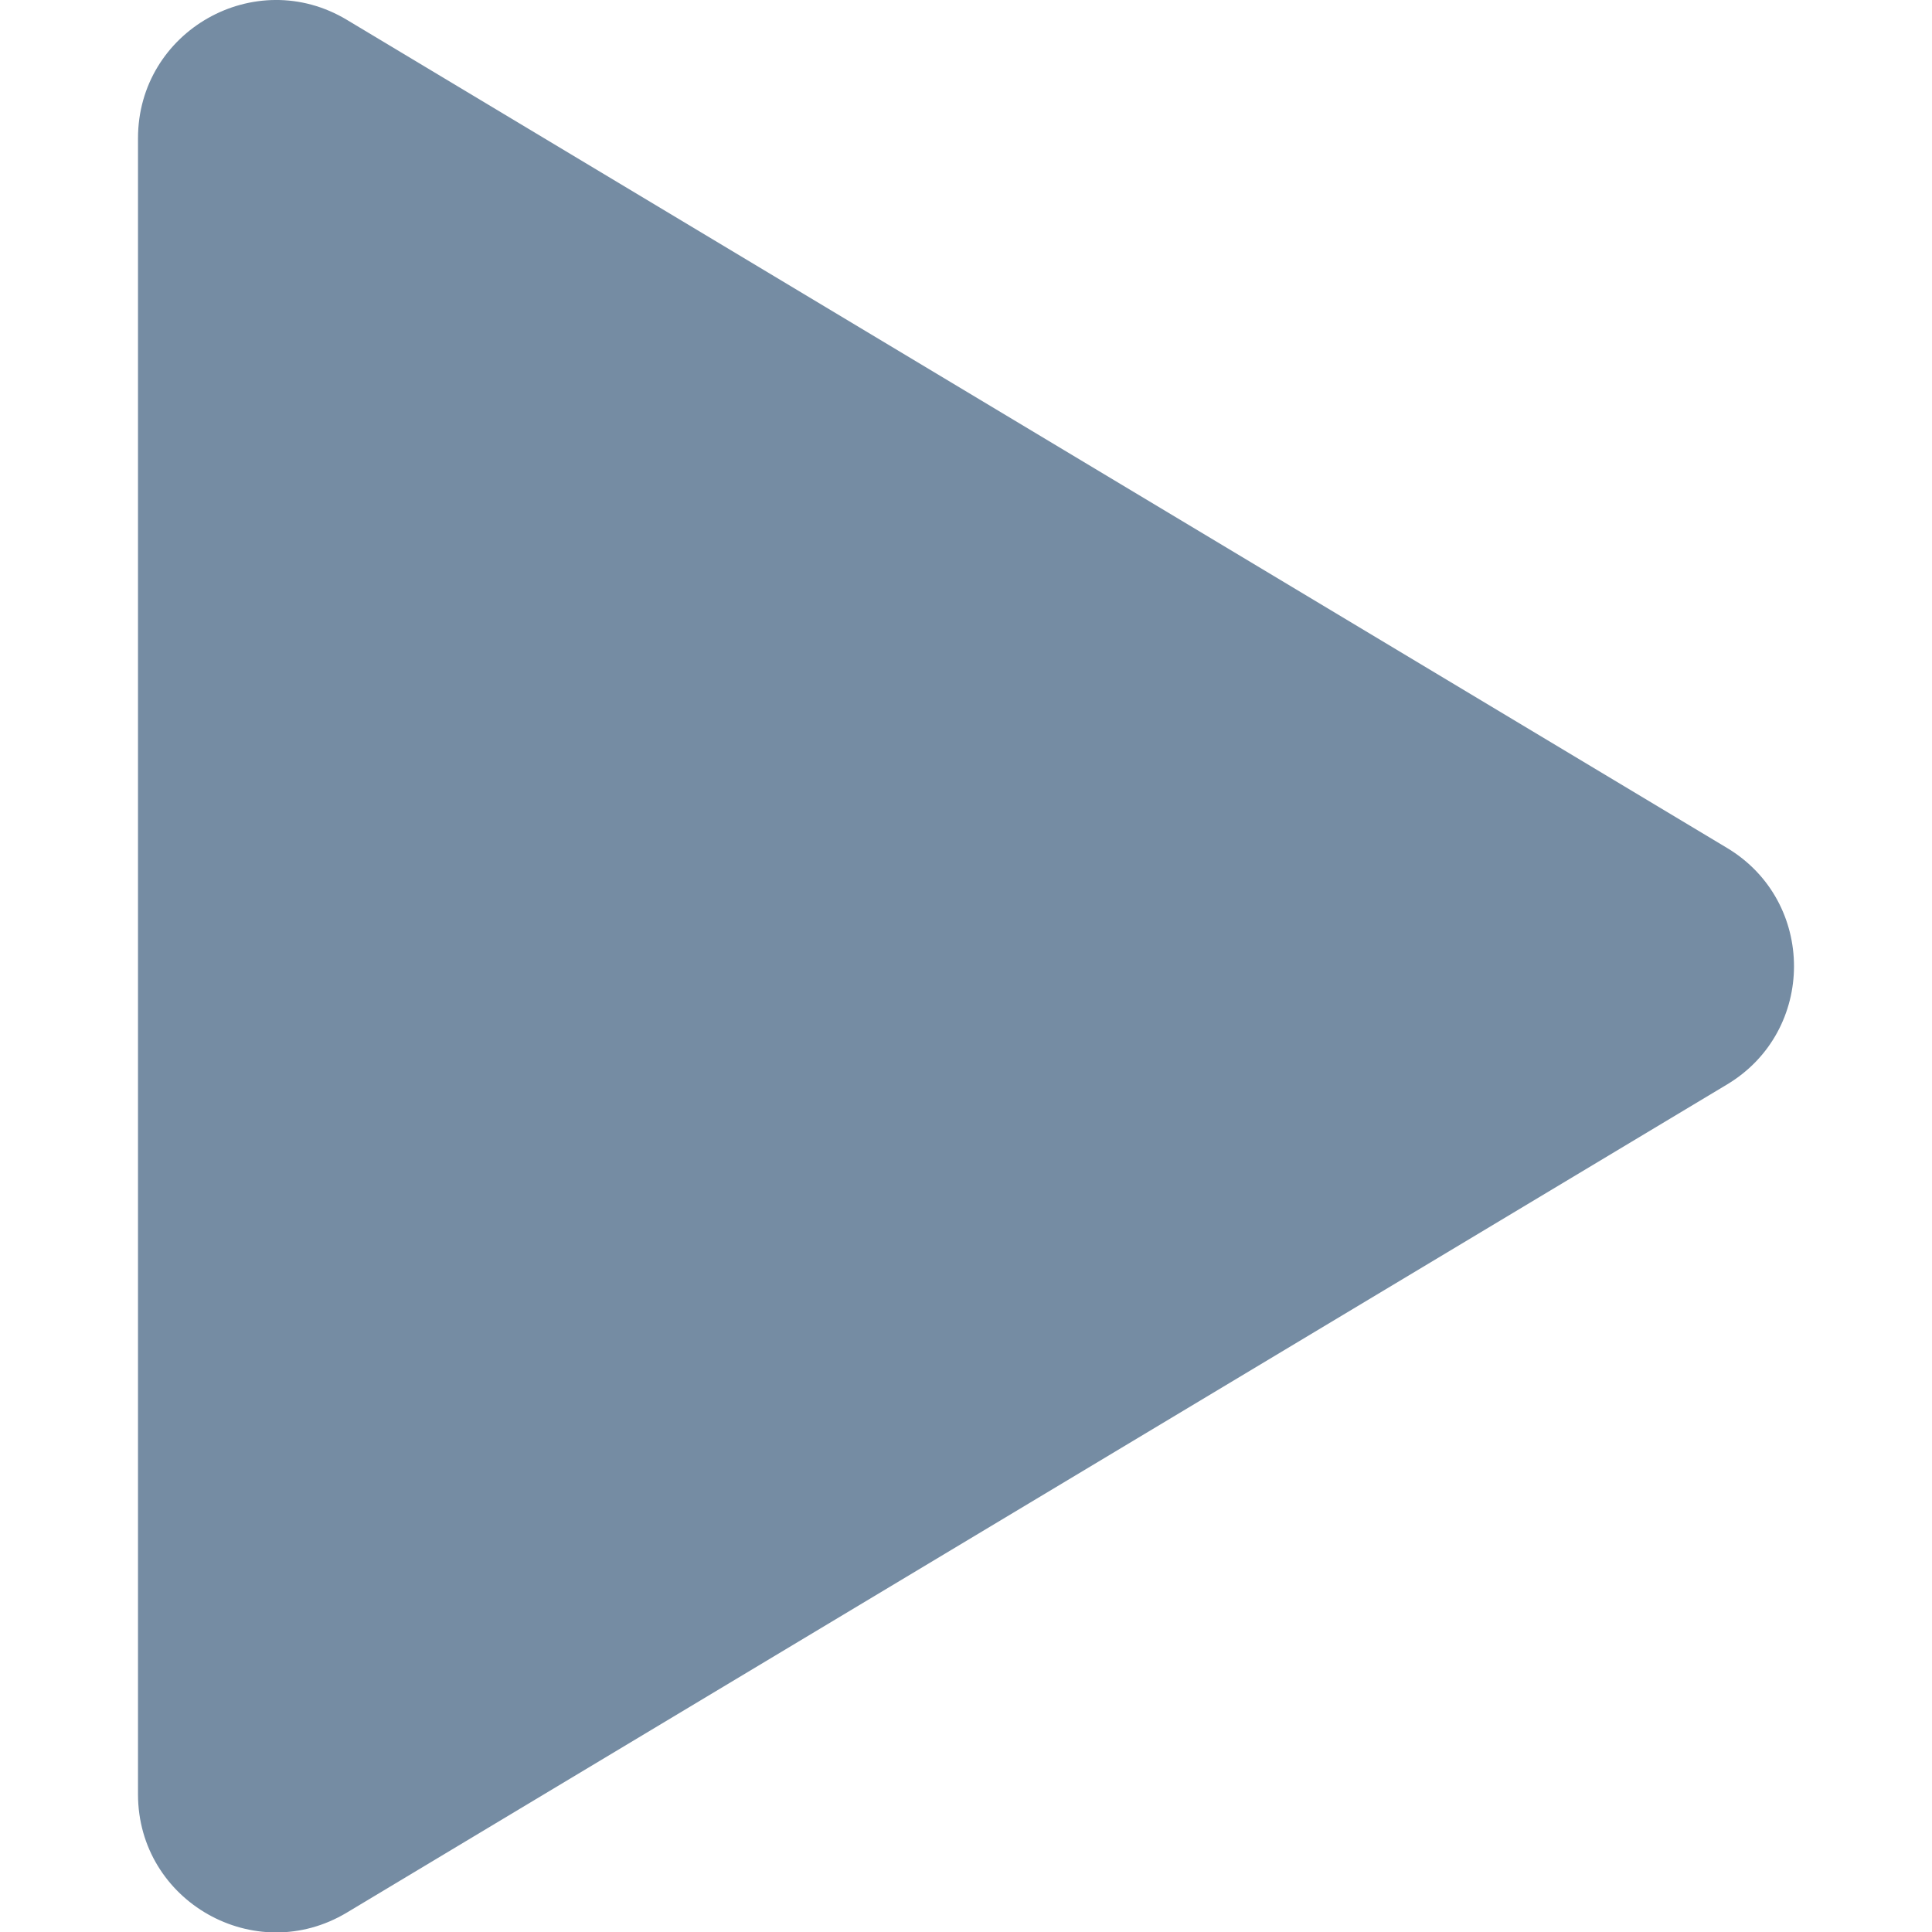
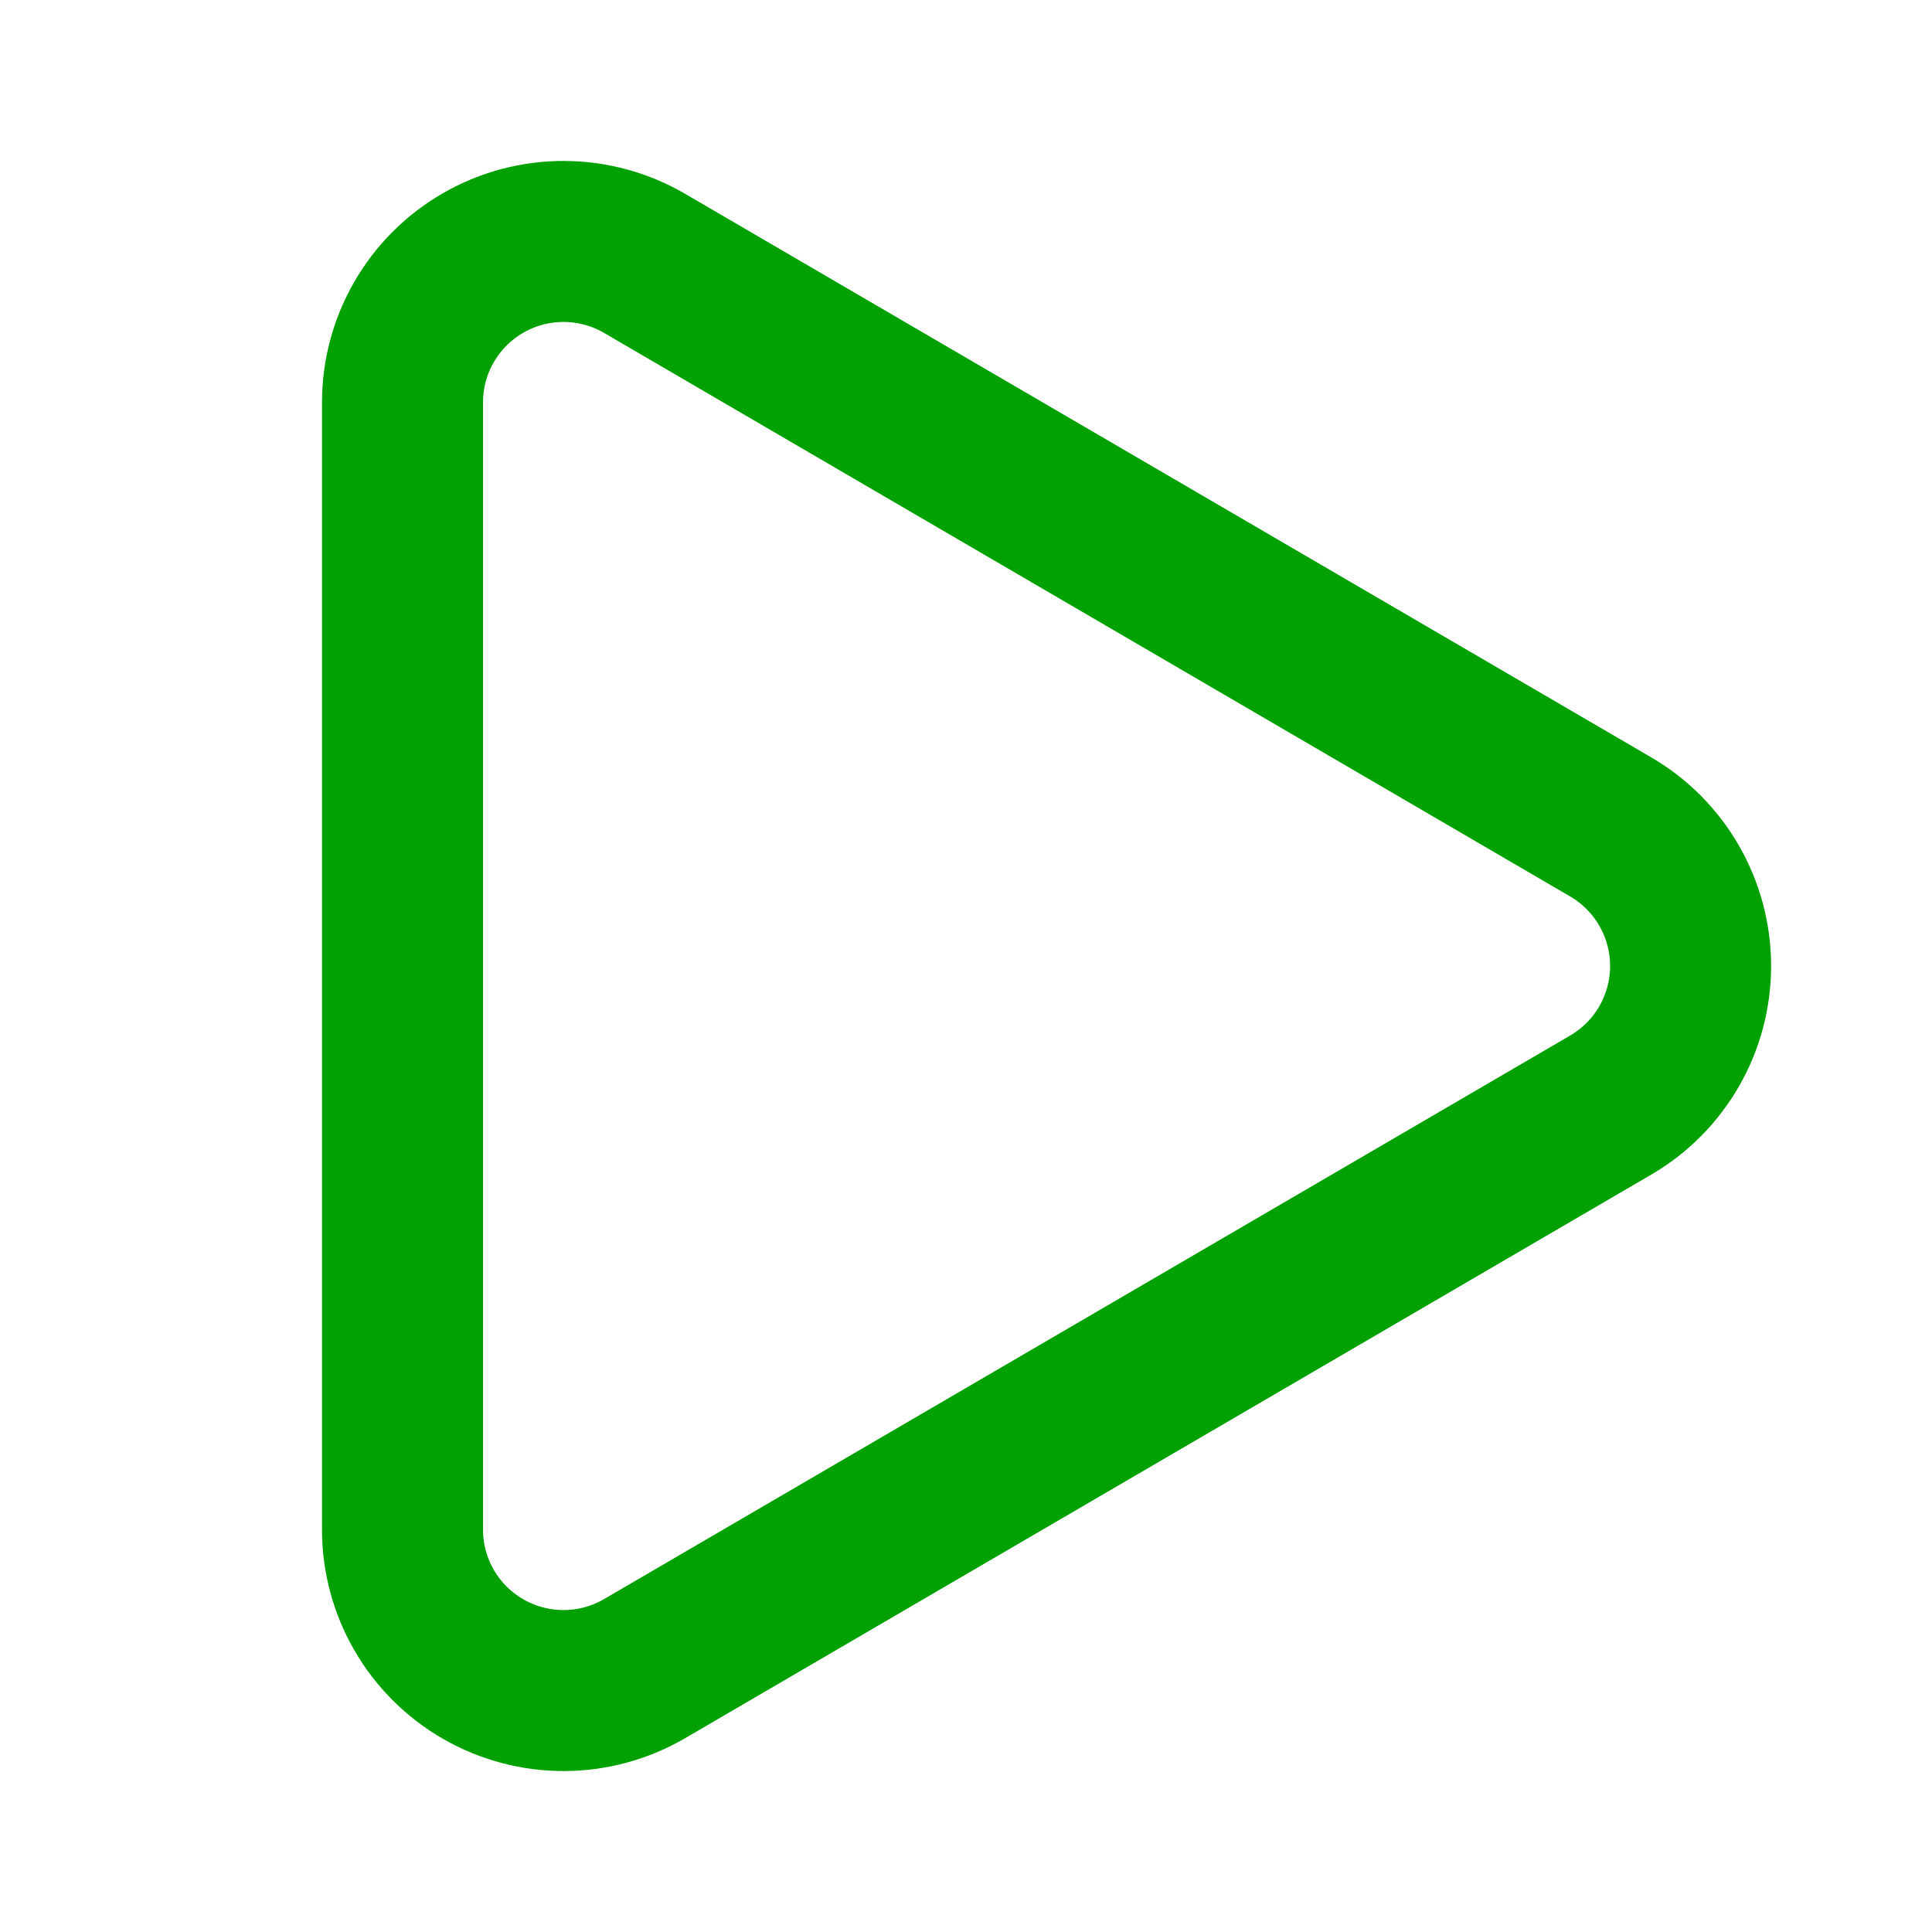
- <svg xmlns="http://www.w3.org/2000/svg" width="800px" height="800px" viewBox="-1 0 14 14" id="meteor-icon-kit__solid-play-s" fill="none">
-   <path fill-rule="evenodd" clip-rule="evenodd" d="M0 1.002V13.002C0 13.779 0.848 14.259 1.514 13.859L11.514 7.859C12.162 7.471 12.162 6.532 11.514 6.144L1.514 0.144C0.848 -0.256 0 0.224 0 1.002z" fill="#758CA3" />
+ <svg xmlns="http://www.w3.org/2000/svg" width="24" height="24" viewBox="0 0 24 24" fill="none" stroke="#00A100" stroke-width="2" stroke-linecap="round" stroke-linejoin="round" class="lucide lucide-play-icon lucide-play">
+   <path d="M5 5a2 2 0 0 1 3.008-1.728l11.997 6.998a2 2 0 0 1 .003 3.458l-12 7A2 2 0 0 1 5 19z" />
</svg>
